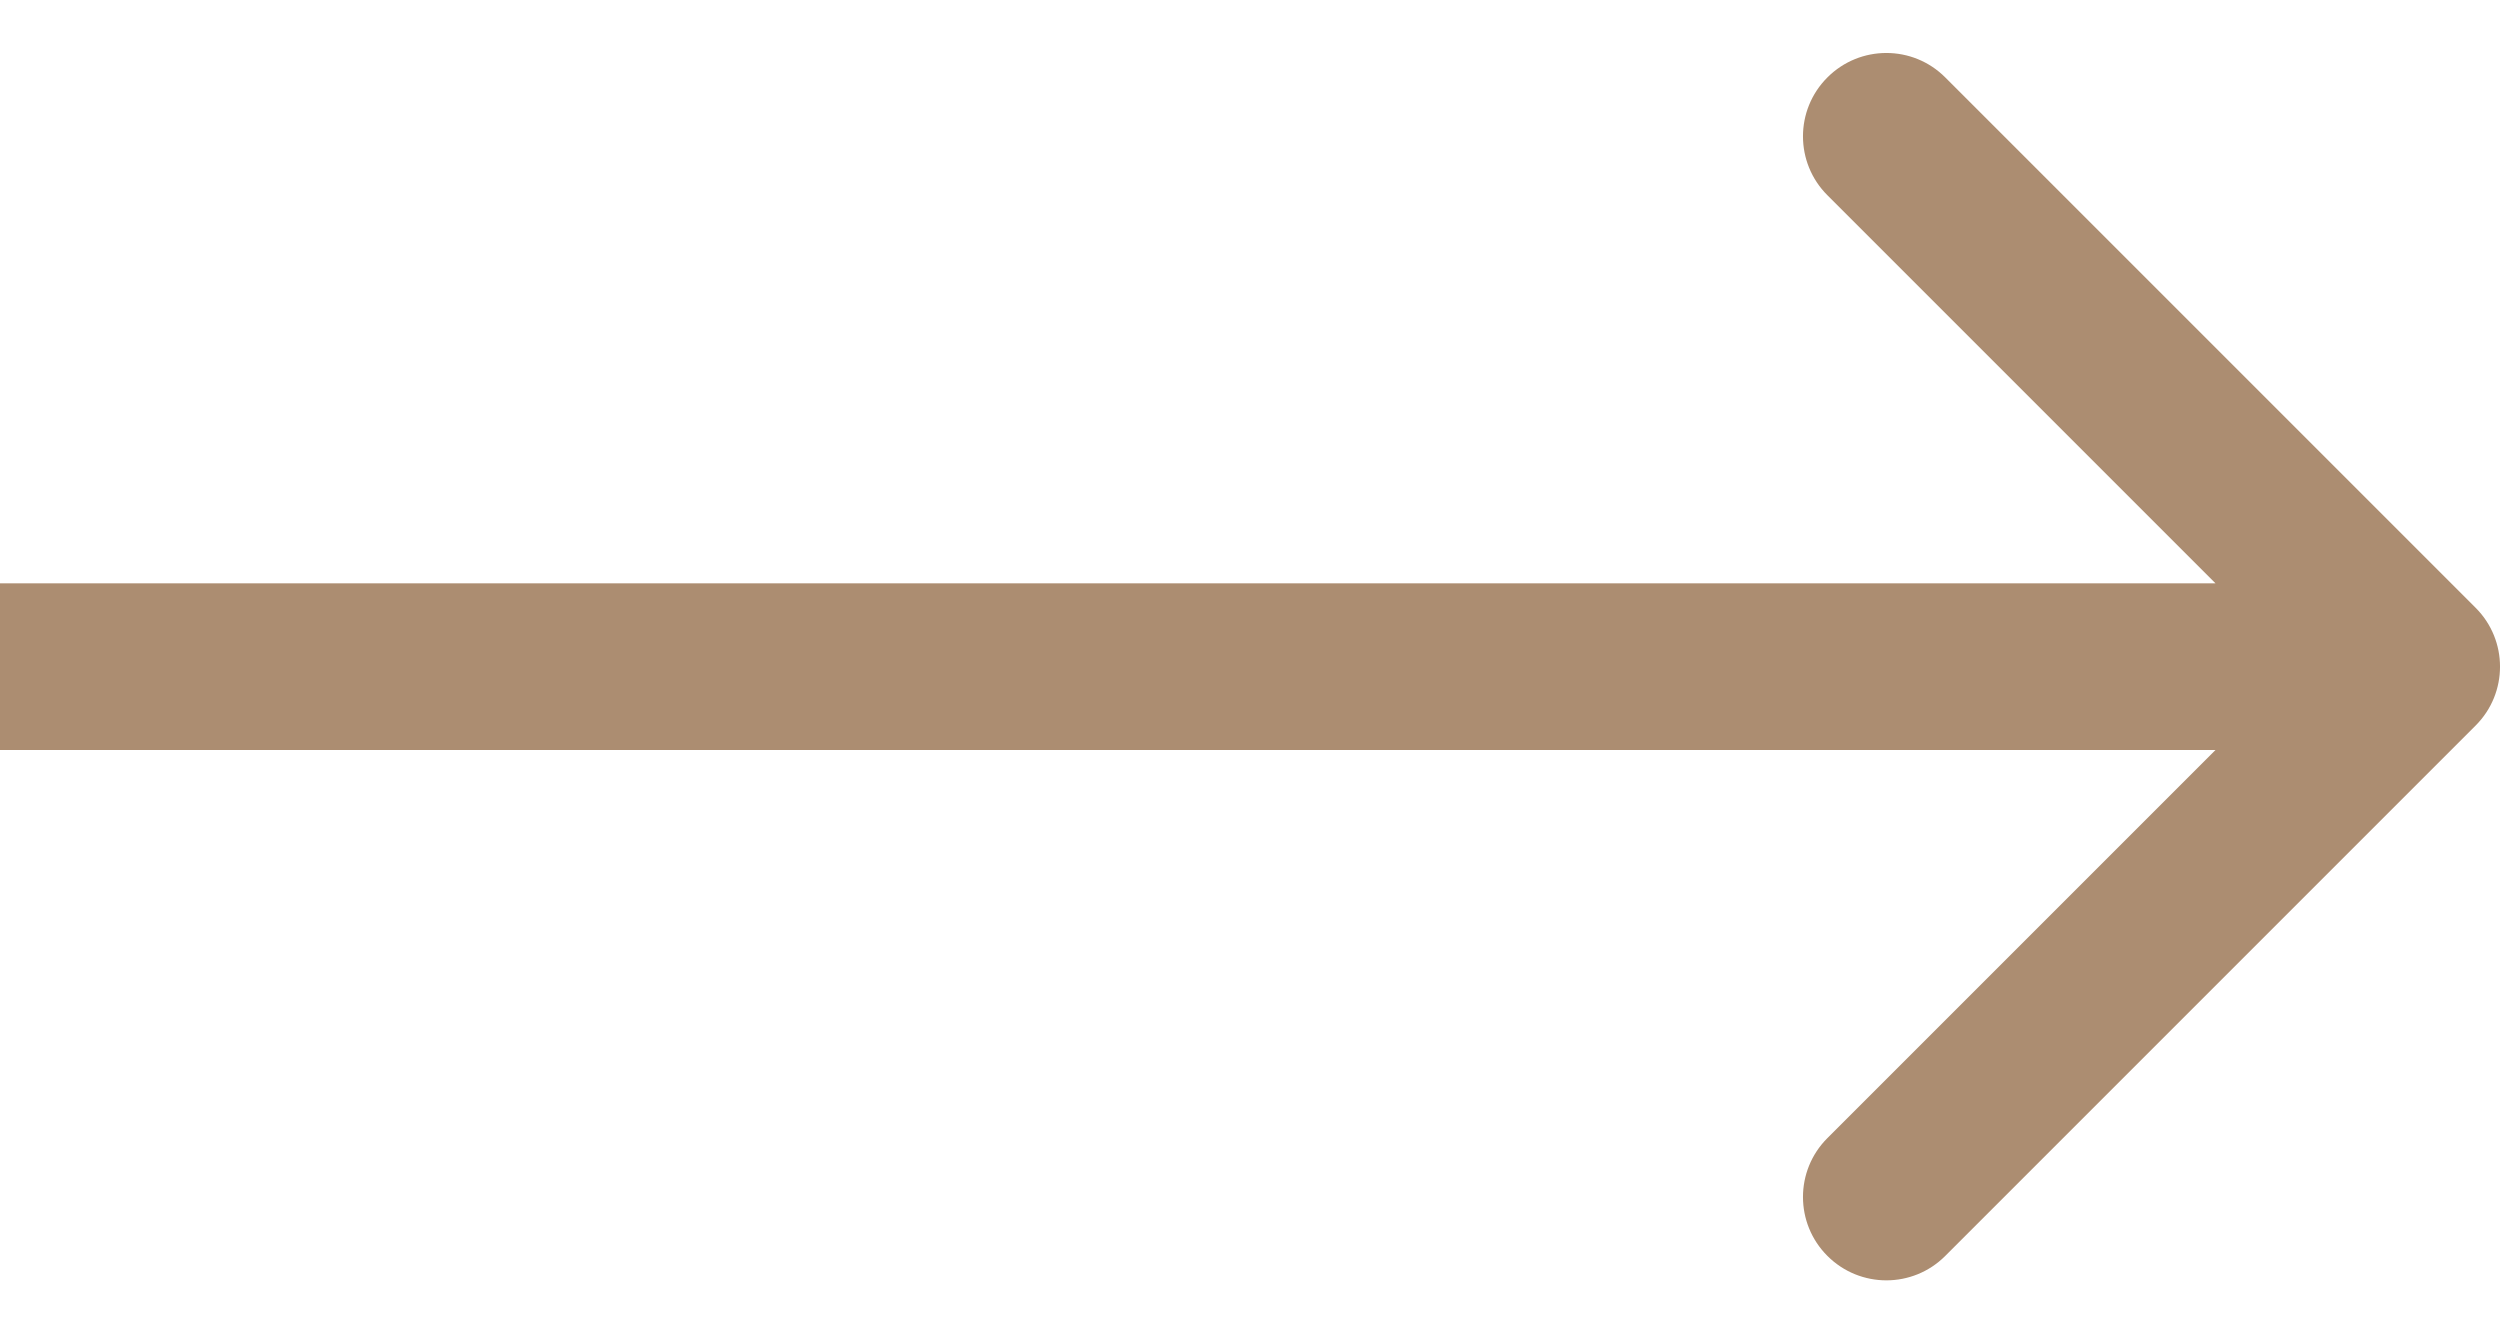
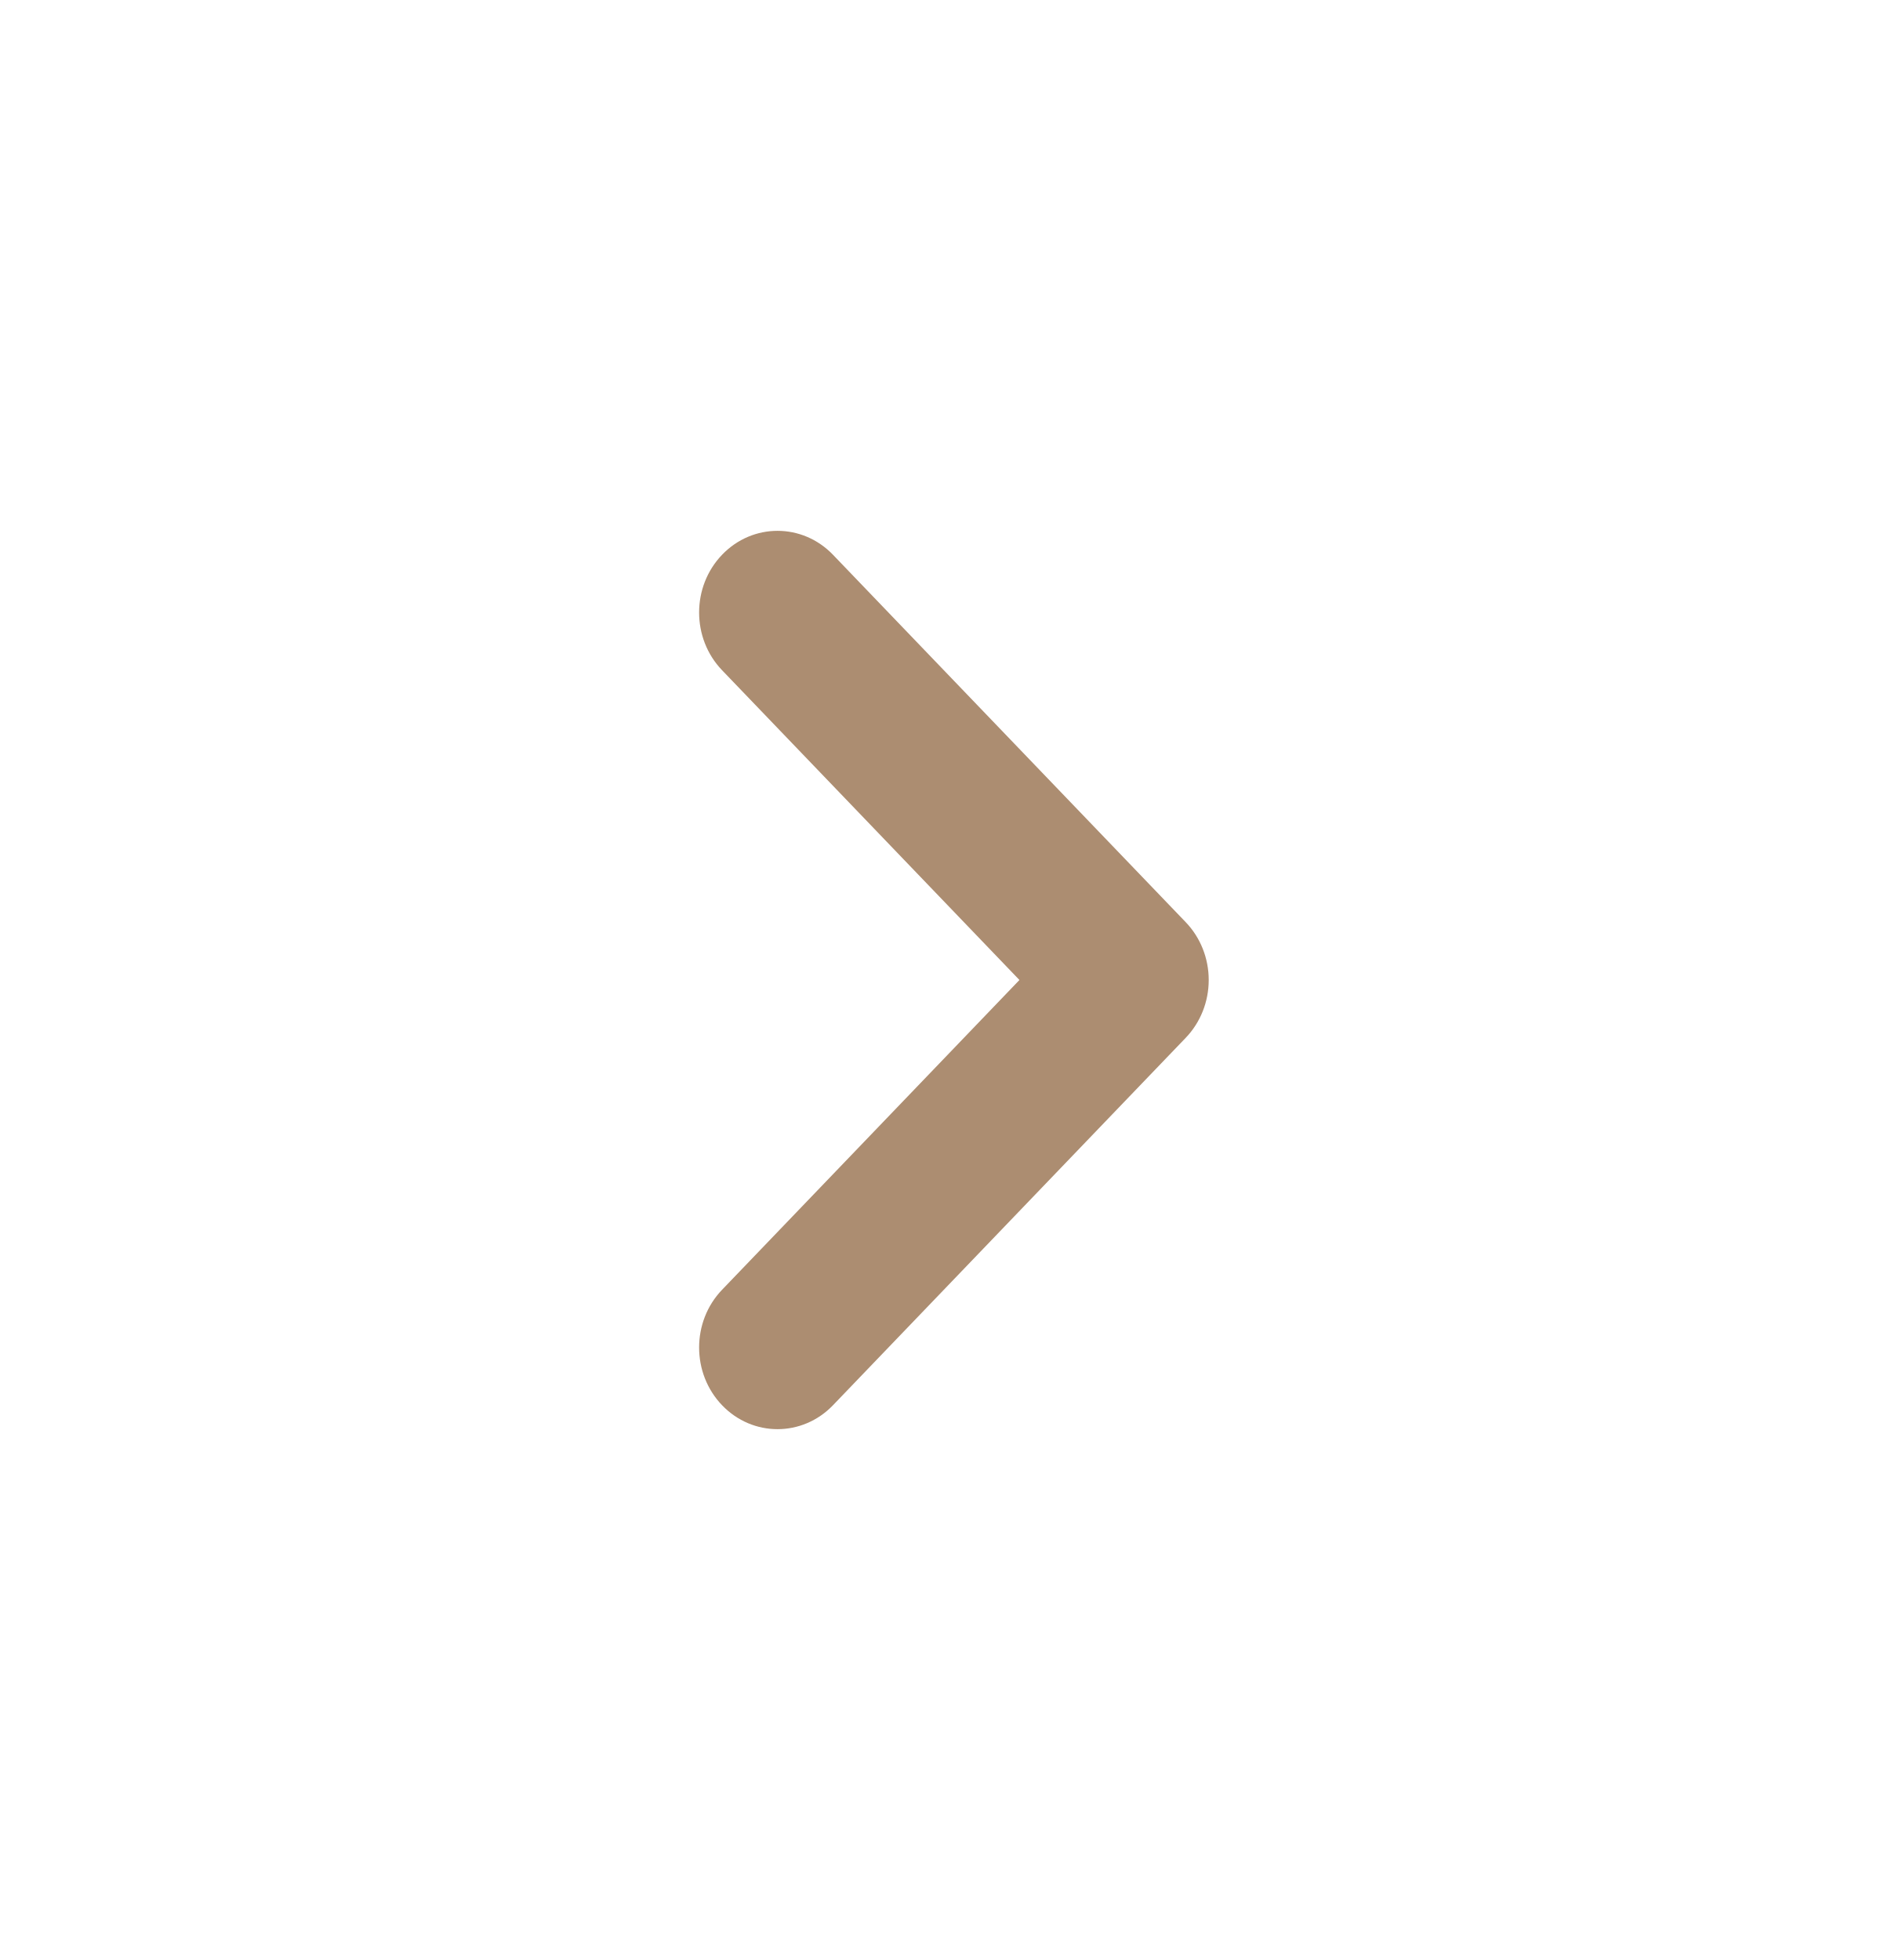
- <svg xmlns="http://www.w3.org/2000/svg" width="30" height="16" viewBox="0 0 30 16" fill="#cbb699">
-   <path d="M29.707 8.707C30.098 8.317 30.098 7.683 29.707 7.293L23.343 0.929C22.953 0.538 22.32 0.538 21.929 0.929C21.538 1.319 21.538 1.953 21.929 2.343L27.586 8L21.929 13.657C21.538 14.047 21.538 14.681 21.929 15.071C22.32 15.462 22.953 15.462 23.343 15.071L29.707 8.707ZM0 8V9H29V8V7H0V8Z" fill="#AC8D71" />
+ <svg xmlns="http://www.w3.org/2000/svg" width="29" height="30" viewBox="0 0 29 30" fill="none">
+   <path fill-rule="evenodd" clip-rule="evenodd" d="M11.052 8.491C10.583 8.979 10.583 9.771 11.052 10.259L15.603 15L11.052 19.741C10.583 20.229 10.583 21.021 11.052 21.509C11.52 21.997 12.28 21.997 12.749 21.509L18.149 15.884C18.374 15.649 18.5 15.332 18.5 15C18.5 14.668 18.374 14.351 18.149 14.116L12.749 8.491C12.28 8.003 11.52 8.003 11.052 8.491Z" fill="#AC8D71" />
</svg>
